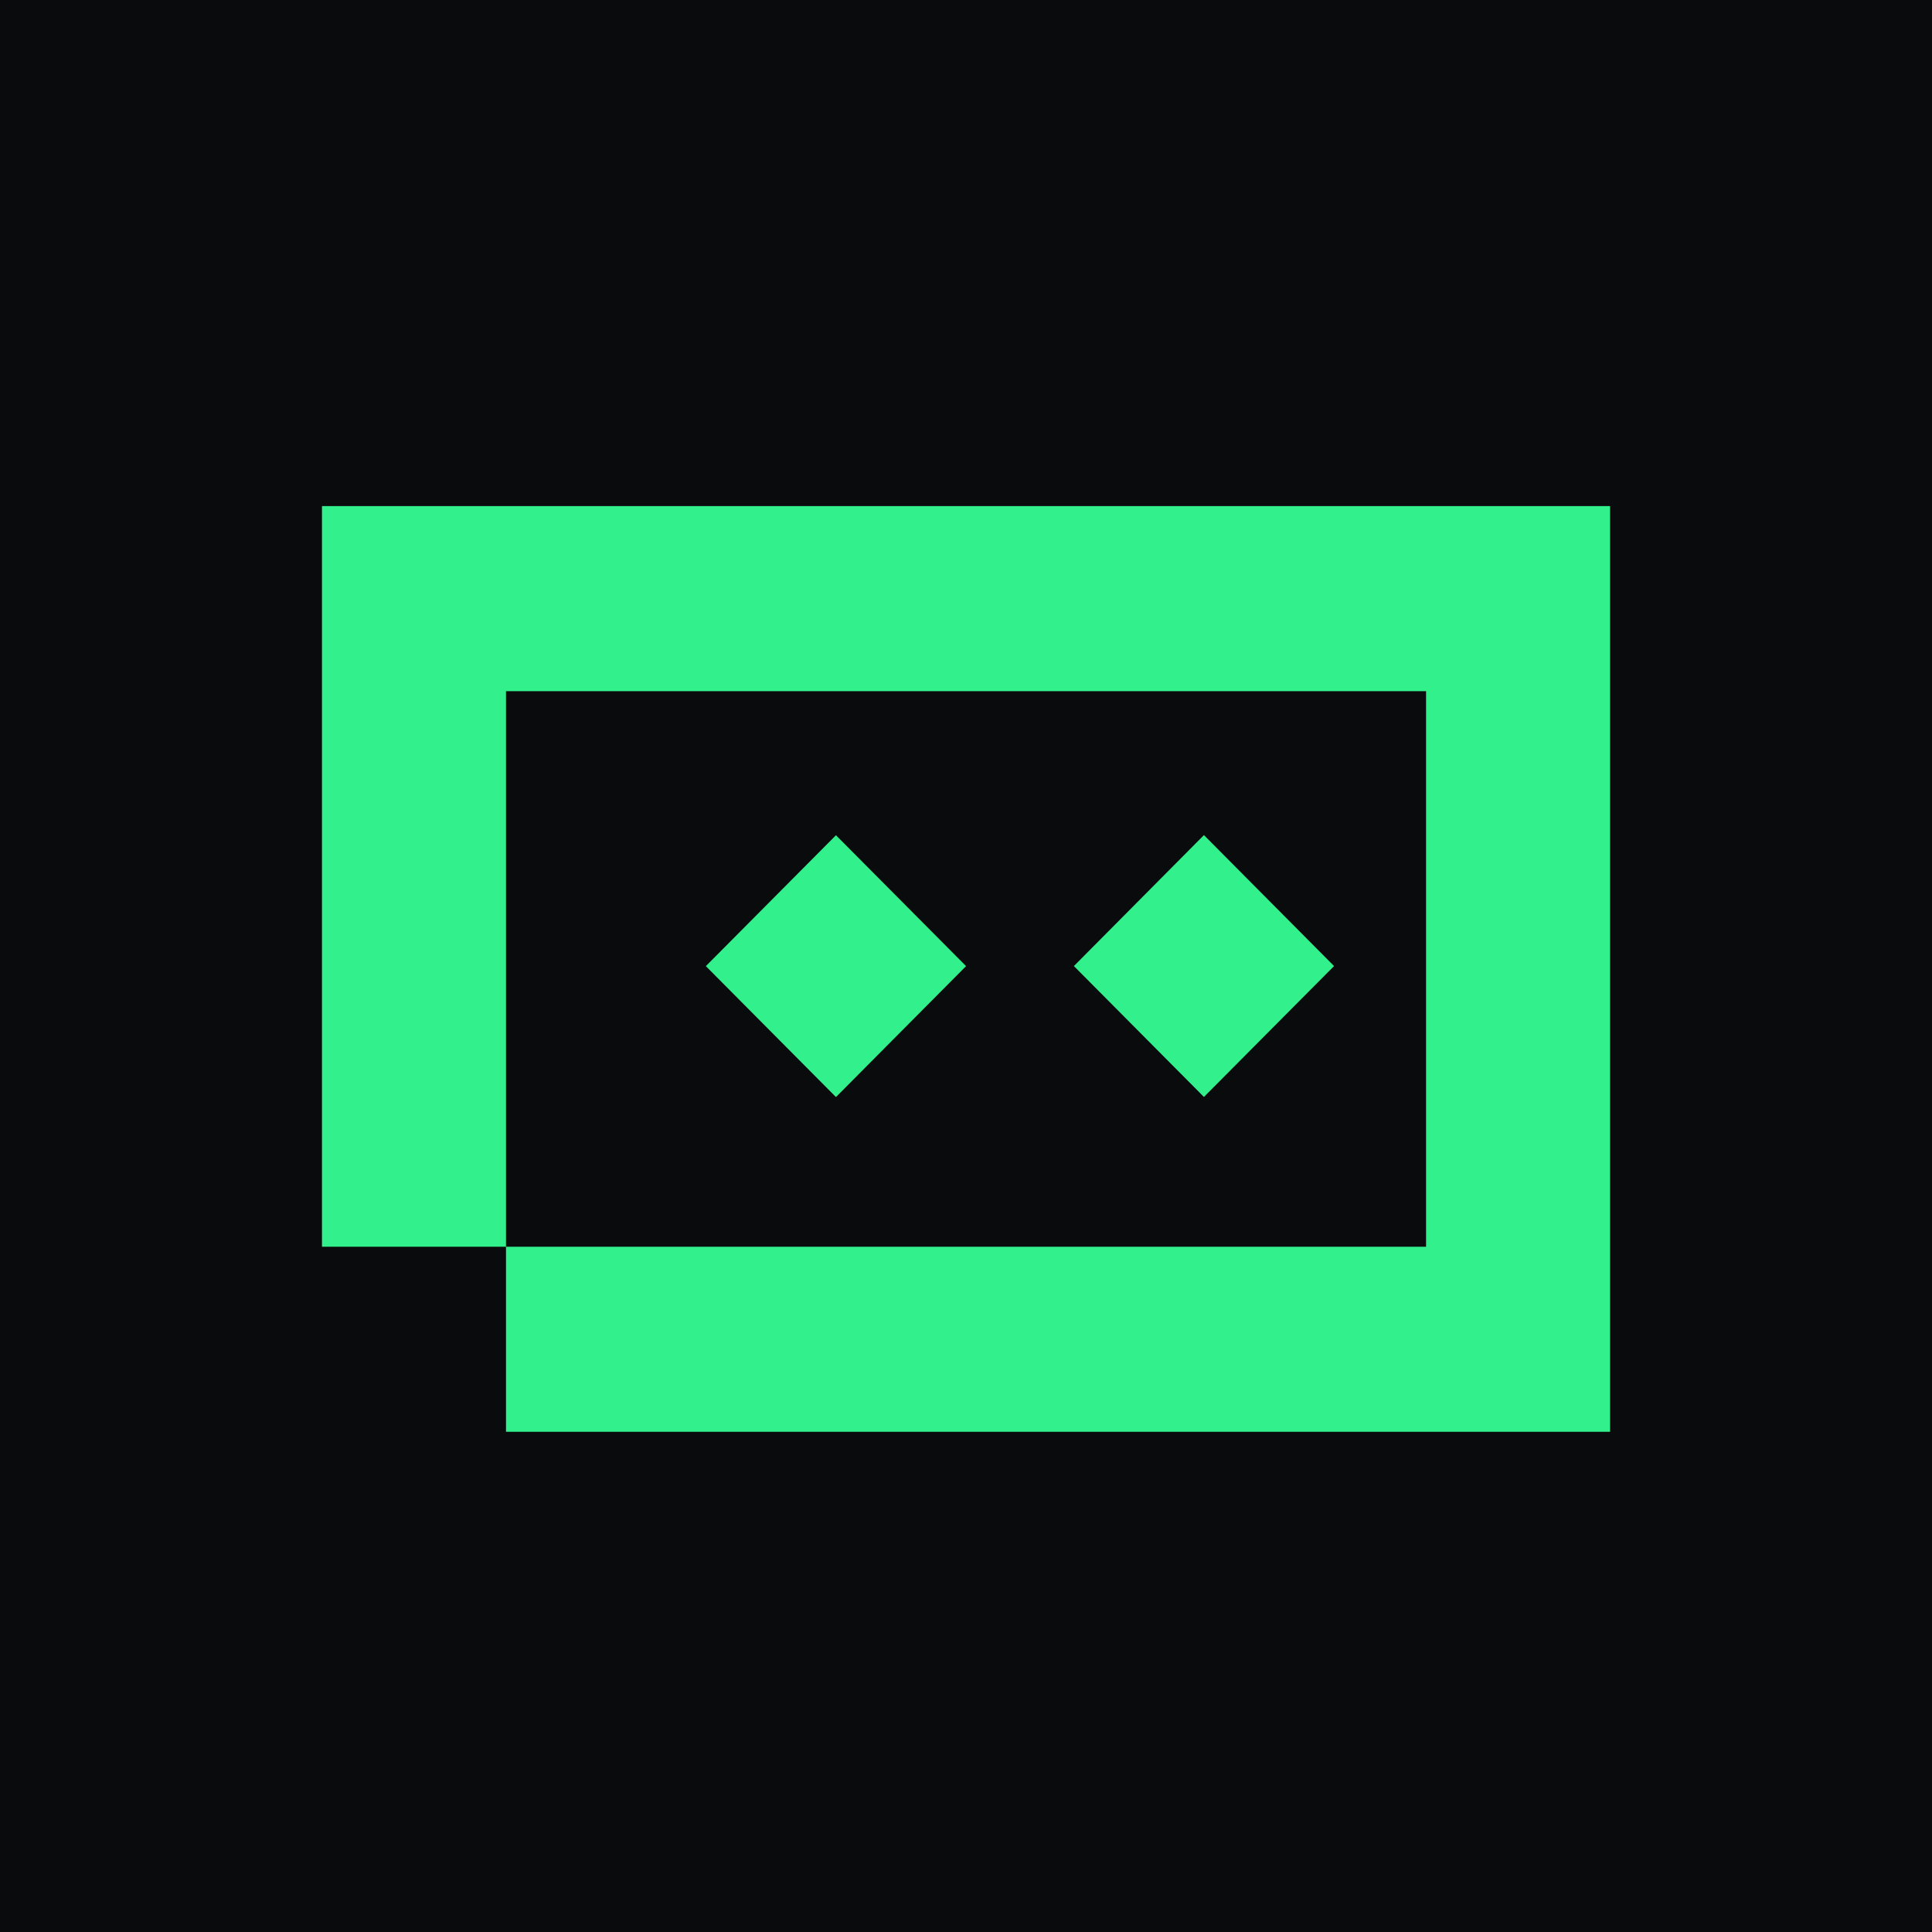
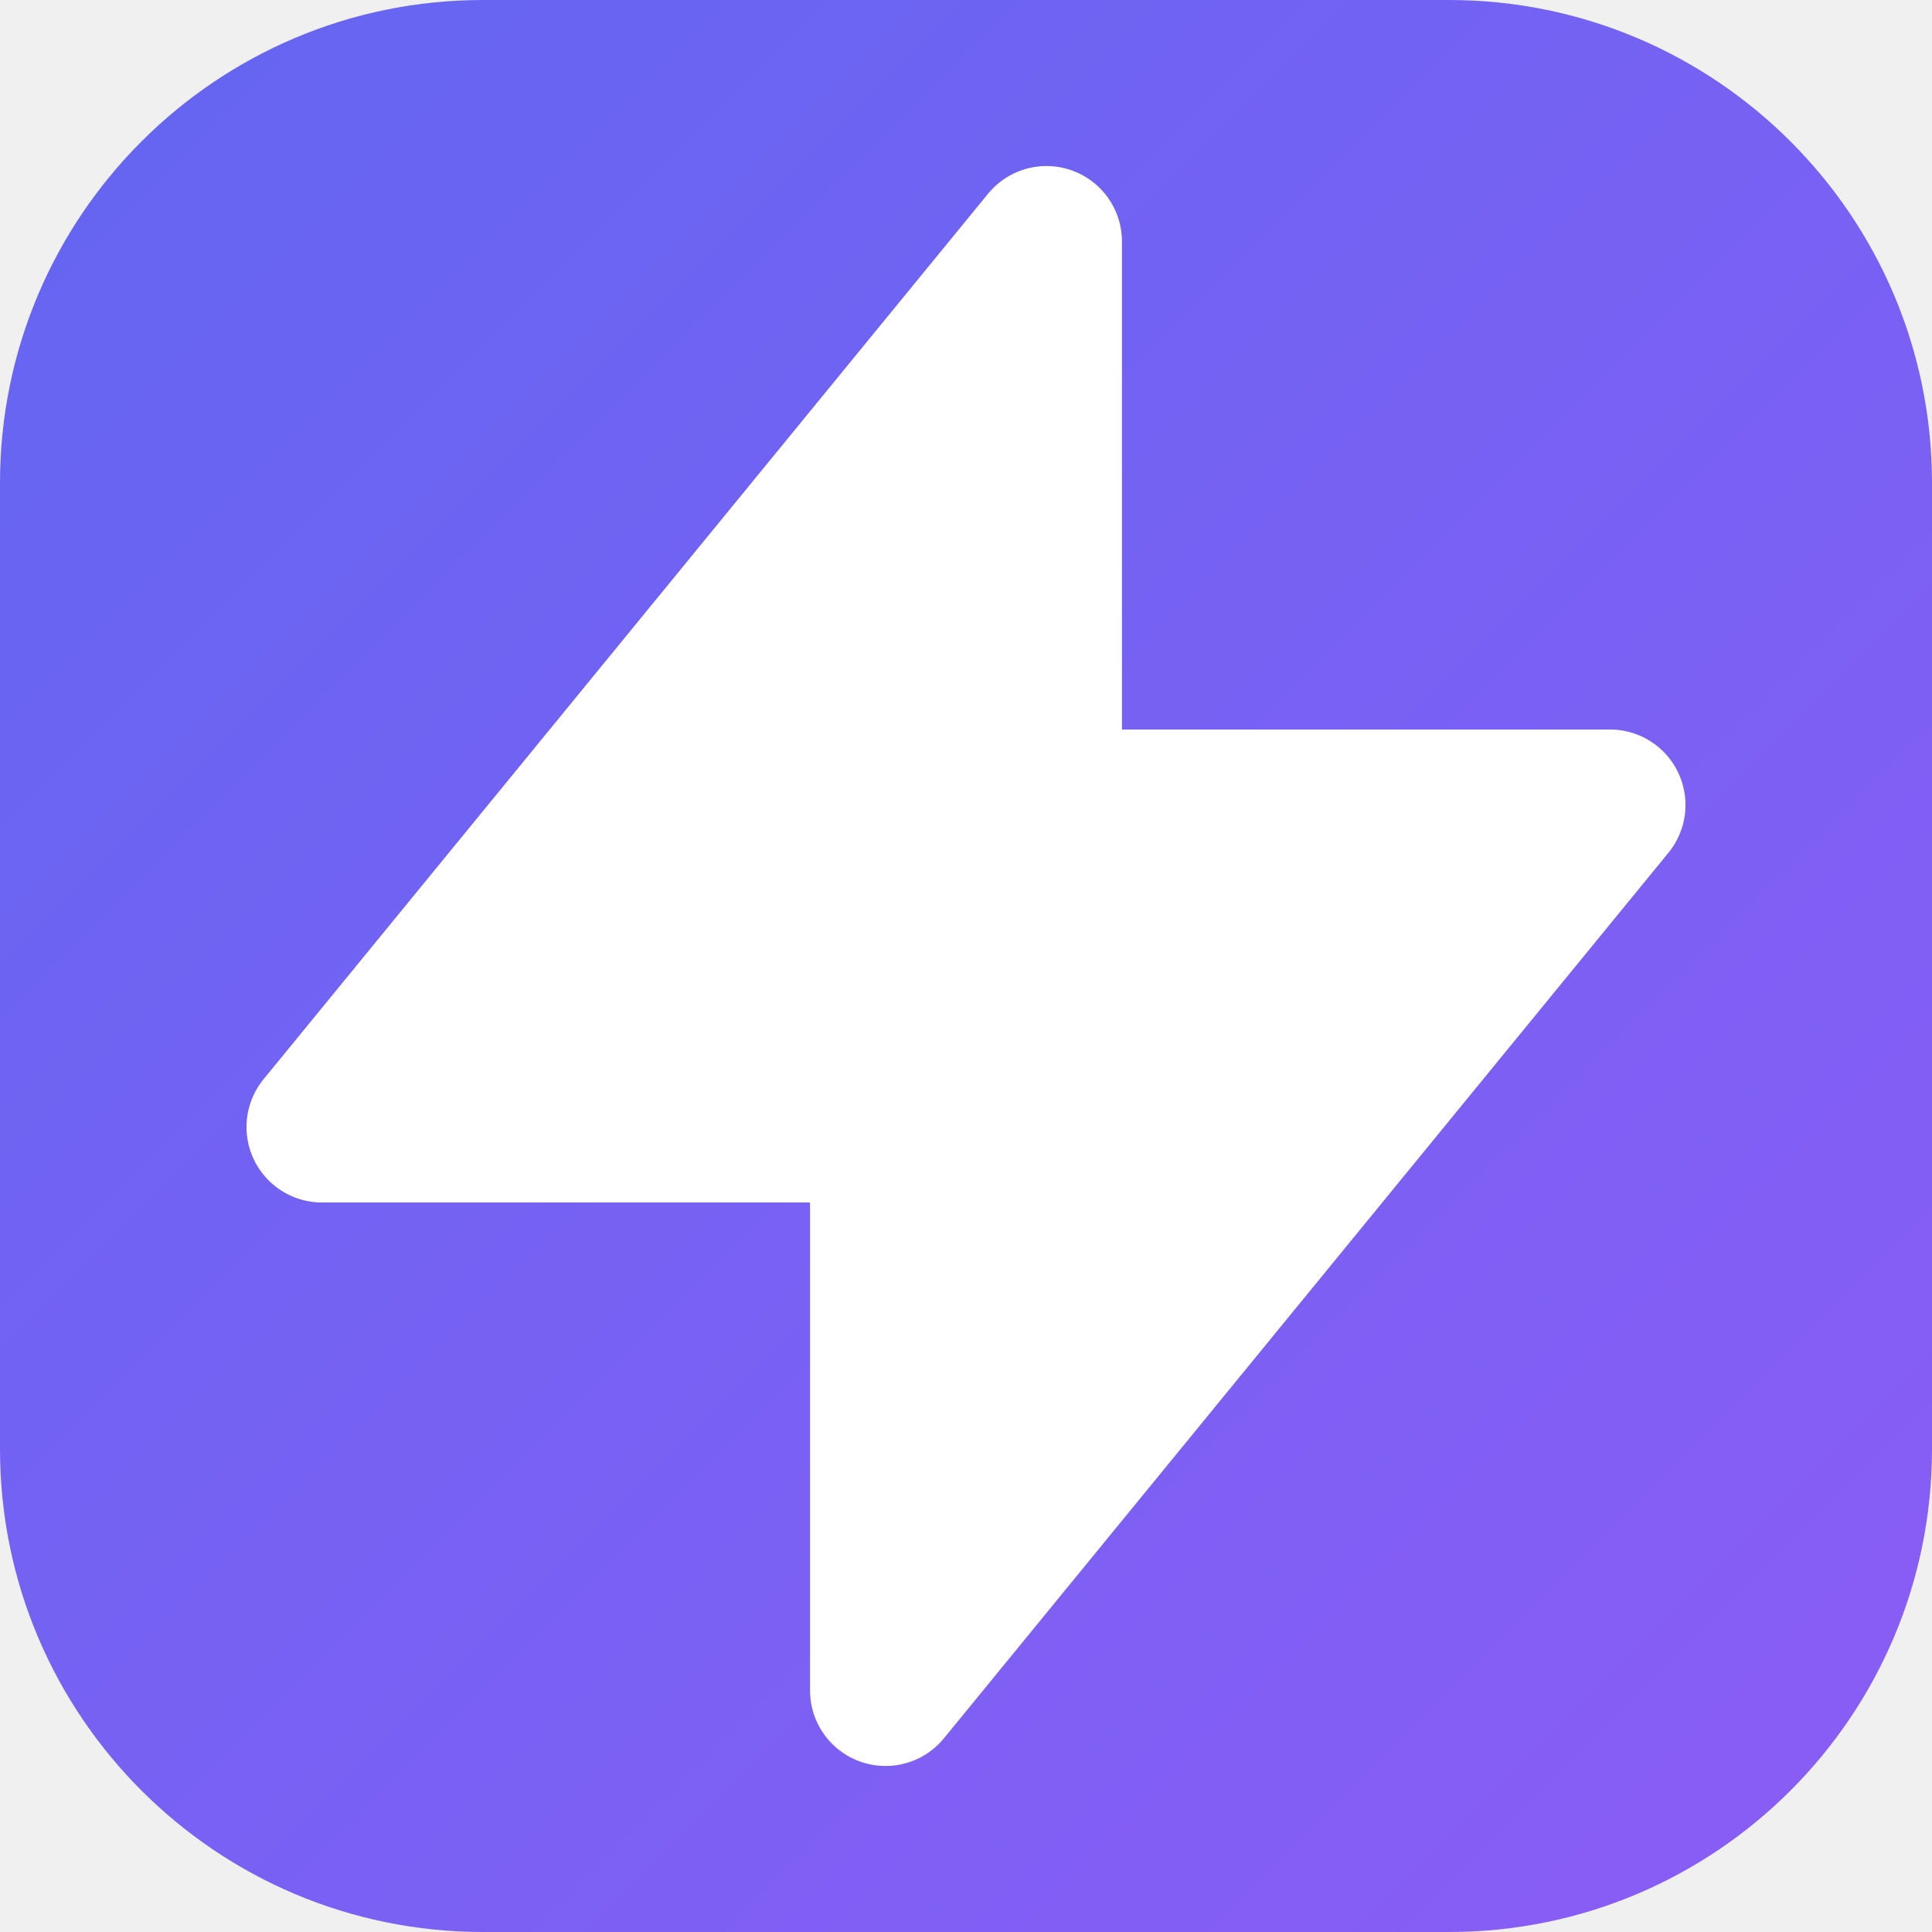
<svg xmlns="http://www.w3.org/2000/svg" width="32" height="32" viewBox="0 0 32 32" fill="none">
-   <rect width="32" height="32" fill="#0A0B0D" />
-   <path d="M26.668 23.715H8.381V20.65H5.333V8.382H26.668V23.715ZM8.381 20.65H23.62V11.448H8.381V20.65ZM16.001 16.002L13.846 18.171L11.691 16.002L13.846 13.834L16.001 16.002ZM22.096 16.001L19.941 18.169L17.787 16.001L19.941 13.832L22.096 16.001Z" fill="#32F08C" />
+   <rect width="32" height="32" rx="8" fill="url(#paint0_linear)" />
+   <path stroke-linecap="round" stroke-linejoin="round" stroke-width="2.5" d="M17.333 13.333V4L5.333 18.667H14.667V28L26.667 13.333H17.333Z" fill="white" stroke="white" />
+   <defs>
+     <linearGradient id="paint0_linear" x1="0" y1="0" x2="32" y2="32" gradientUnits="userSpaceOnUse">
+       <stop stop-color="#6366F1" />
+       <stop offset="1" stop-color="#8B5CF6" />
+     </linearGradient>
+   </defs>
</svg>
